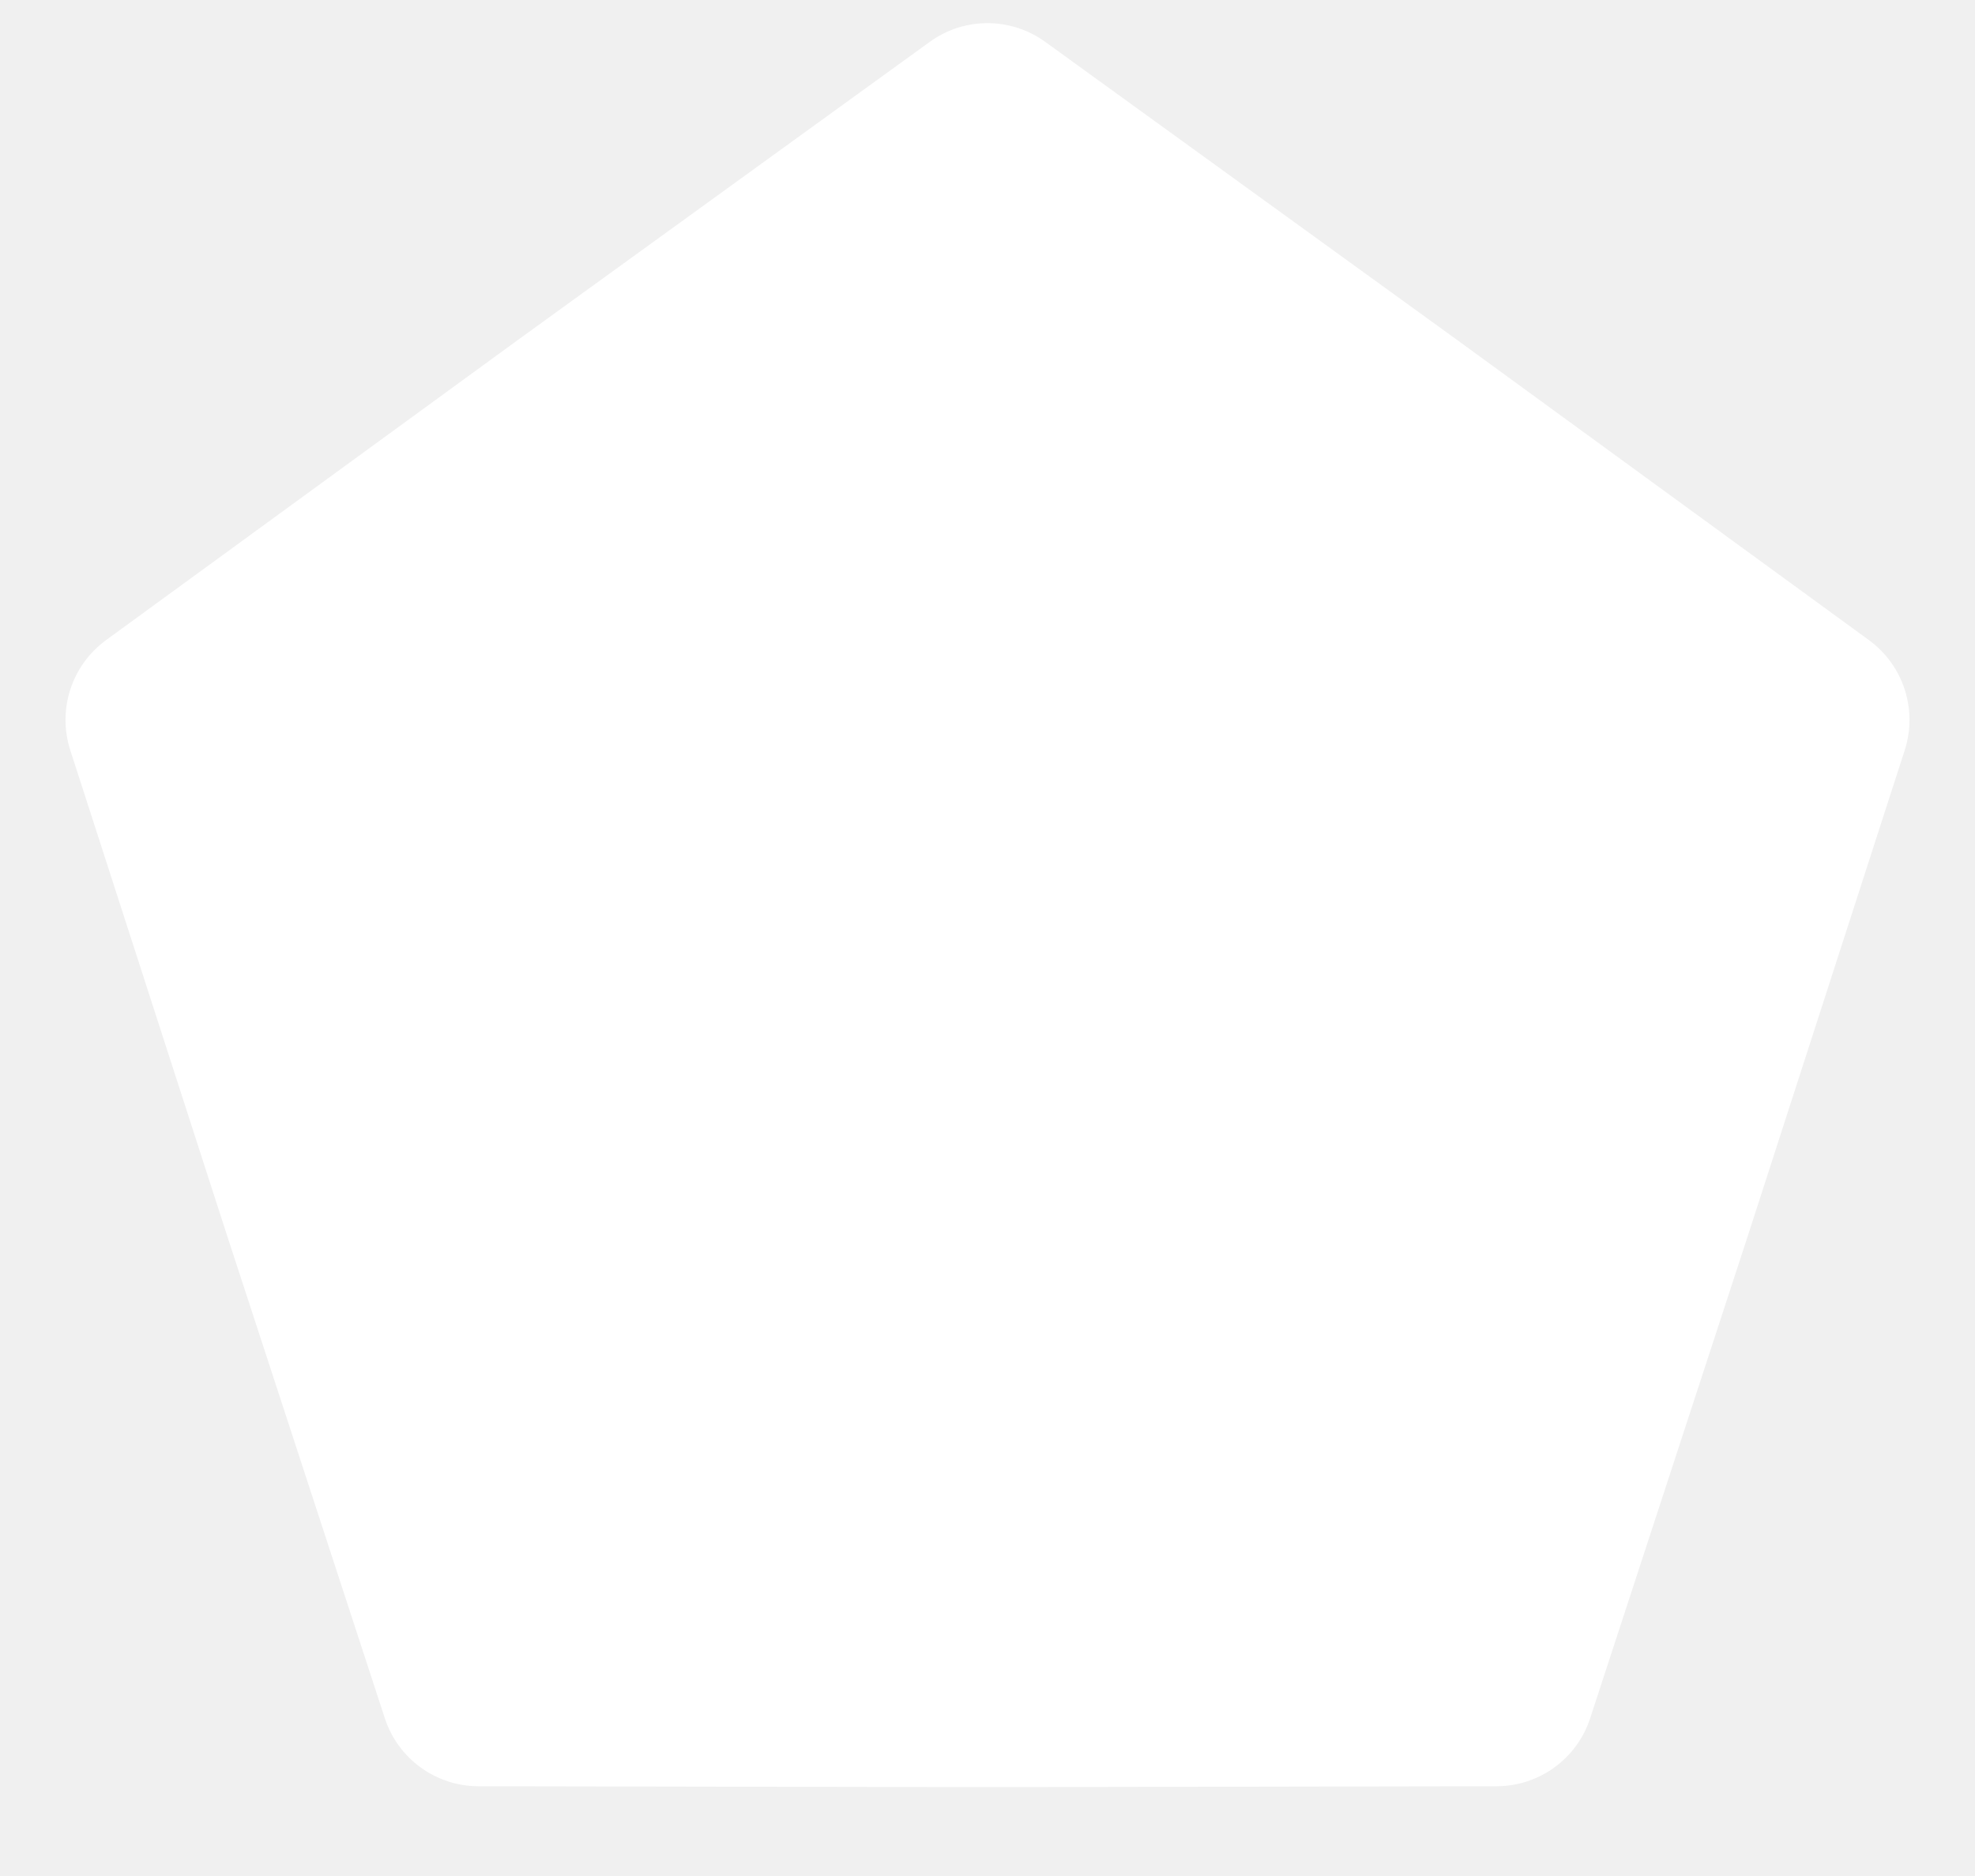
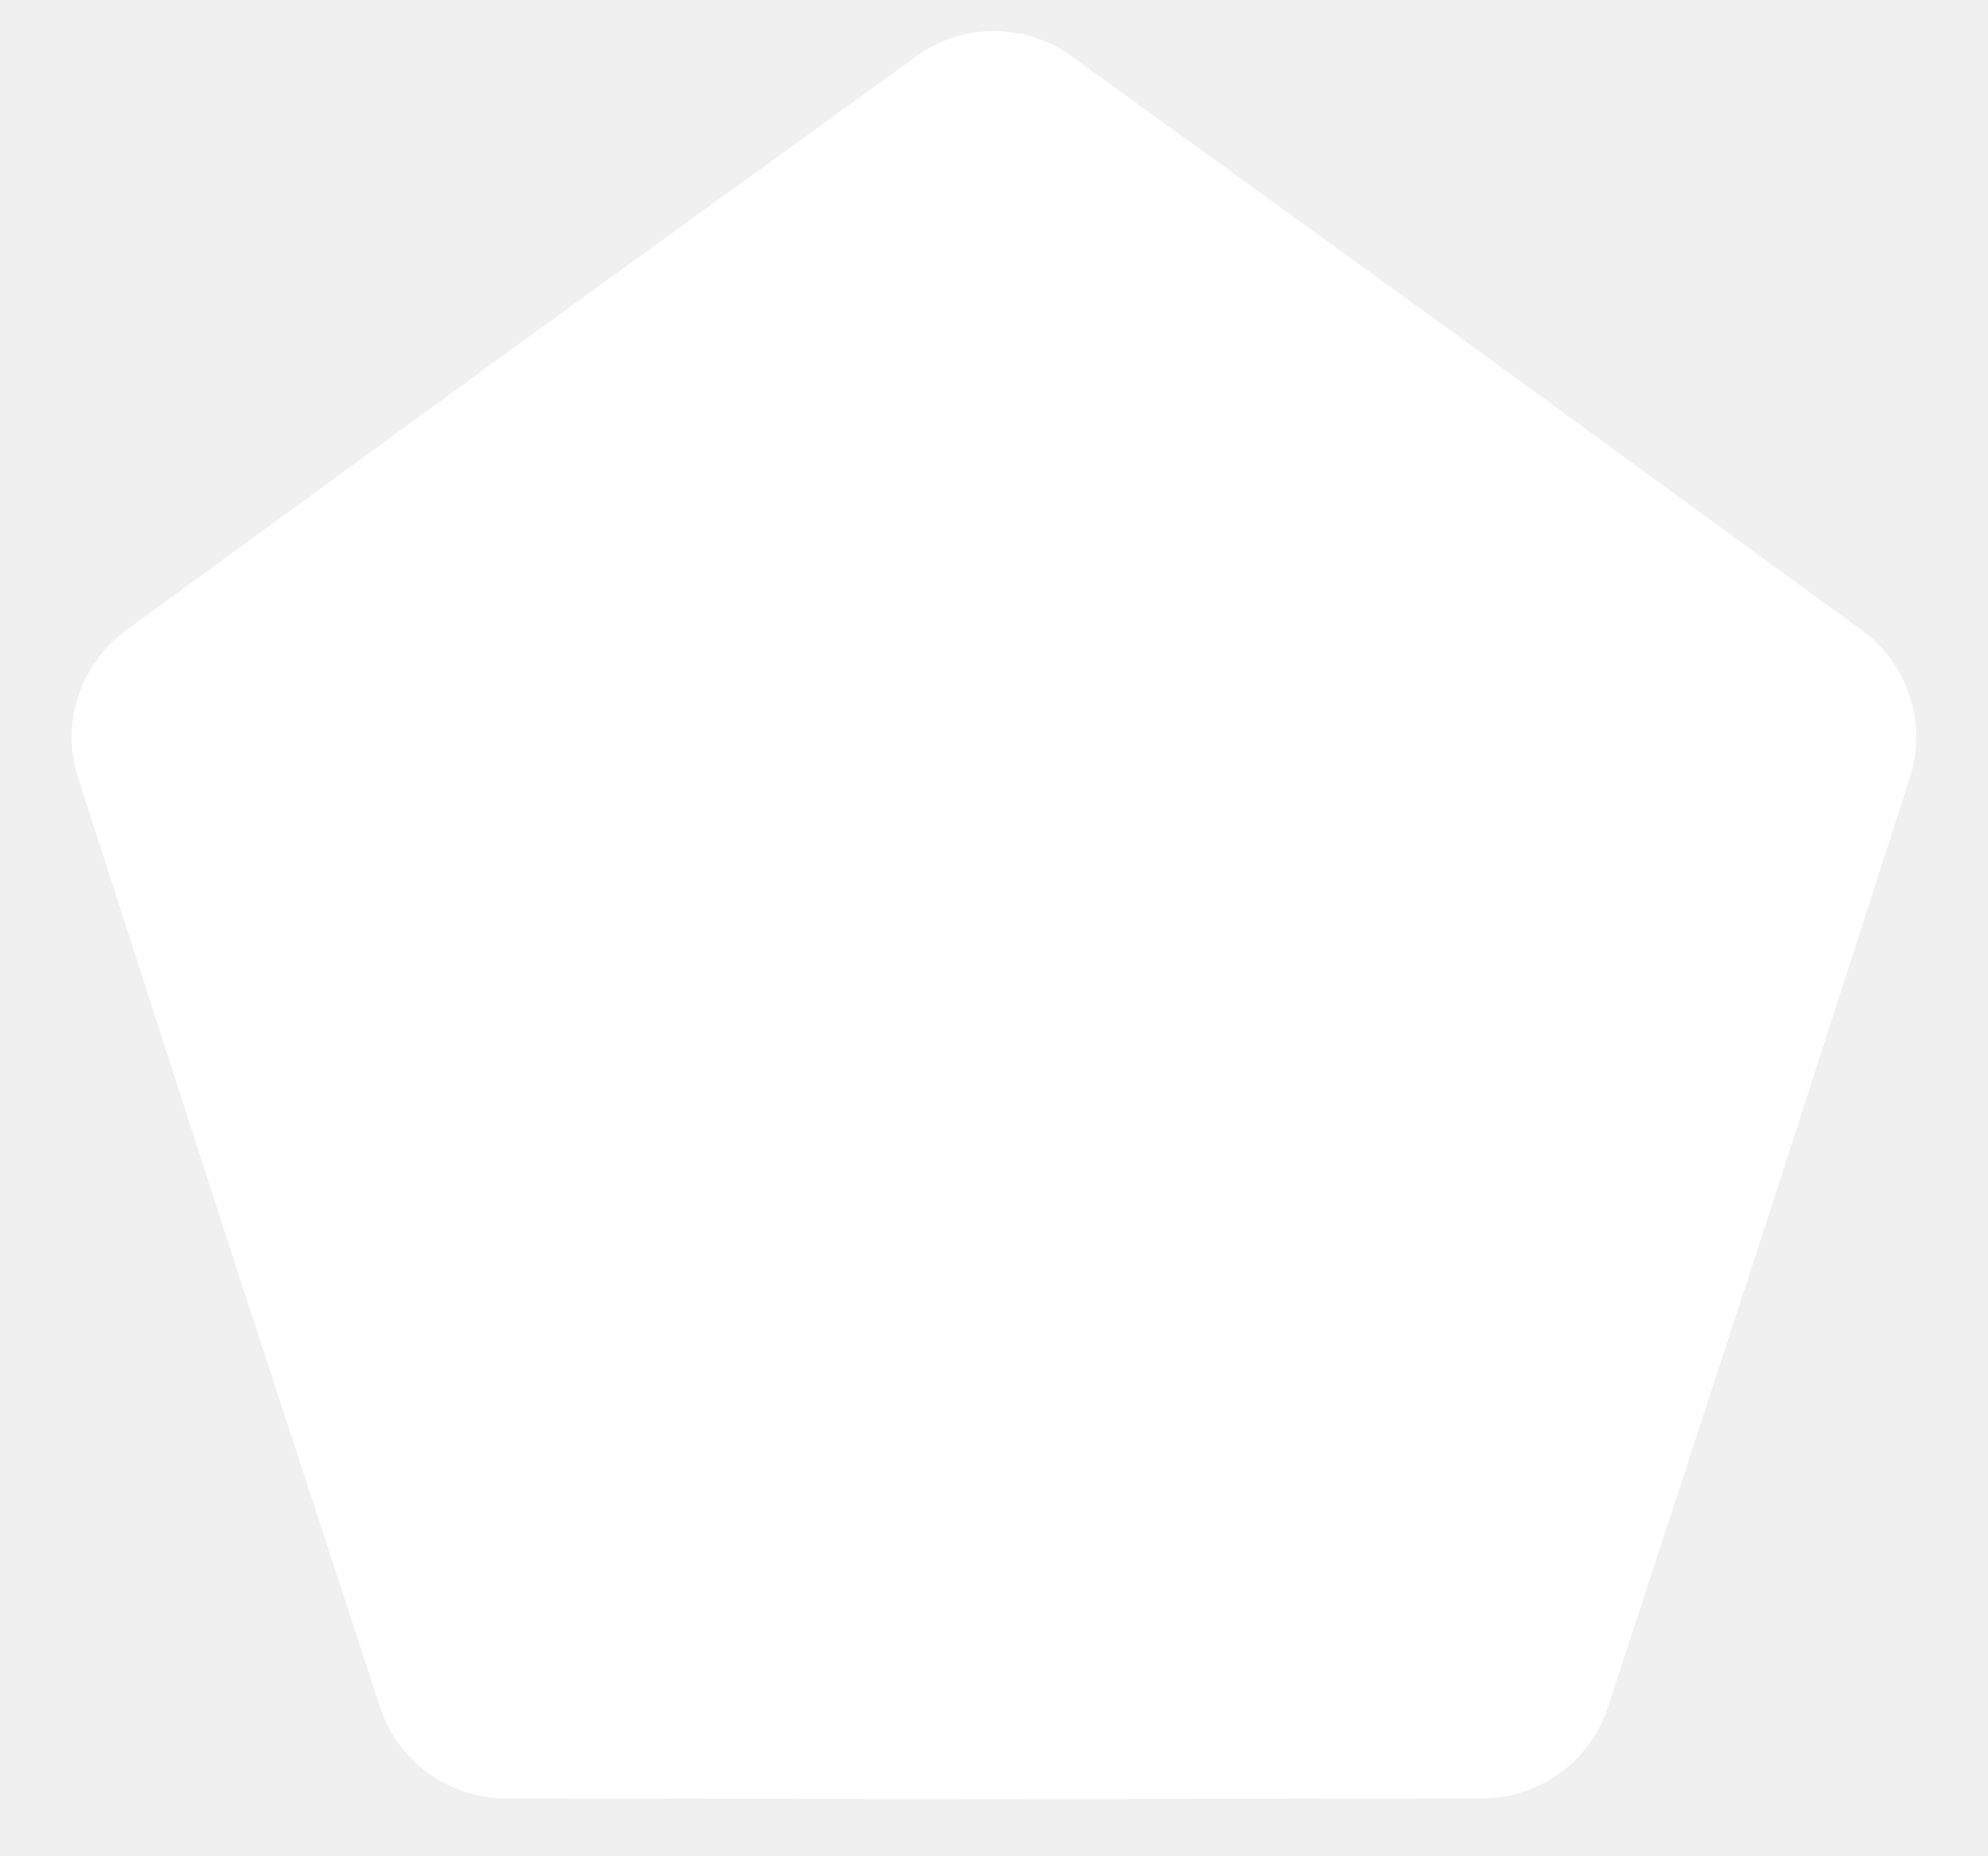
- <svg xmlns="http://www.w3.org/2000/svg" width="20" height="19" viewBox="0 0 20 19" fill="none">
-   <path d="M9.414 0.425C9.763 0.171 10.236 0.171 10.586 0.425L14.761 3.447L18.926 6.483C19.275 6.738 19.421 7.188 19.288 7.599L17.704 12.503L16.103 17.402C15.969 17.813 15.586 18.091 15.154 18.091L10 18.1L4.846 18.091C4.414 18.091 4.031 17.813 3.897 17.402L2.296 12.503L0.712 7.599C0.579 7.188 0.725 6.738 1.074 6.483L5.239 3.447L9.414 0.425Z" fill="white" />
+ <svg xmlns="http://www.w3.org/2000/svg" width="15" height="14" viewBox="0 0 15 14" fill="none">
+   <path d="M6.914 0.425C7.263 0.171 7.737 0.171 8.086 0.425L11.071 2.585L14.048 4.756C14.397 5.01 14.543 5.46 14.41 5.871L13.278 9.377L12.133 12.879C11.999 13.29 11.616 13.568 11.184 13.569L7.5 13.575L3.816 13.569C3.384 13.568 3.001 13.29 2.867 12.879L1.722 9.377L0.59 5.871C0.457 5.46 0.603 5.01 0.952 4.756L3.929 2.585L6.914 0.425Z" fill="white" />
</svg>
